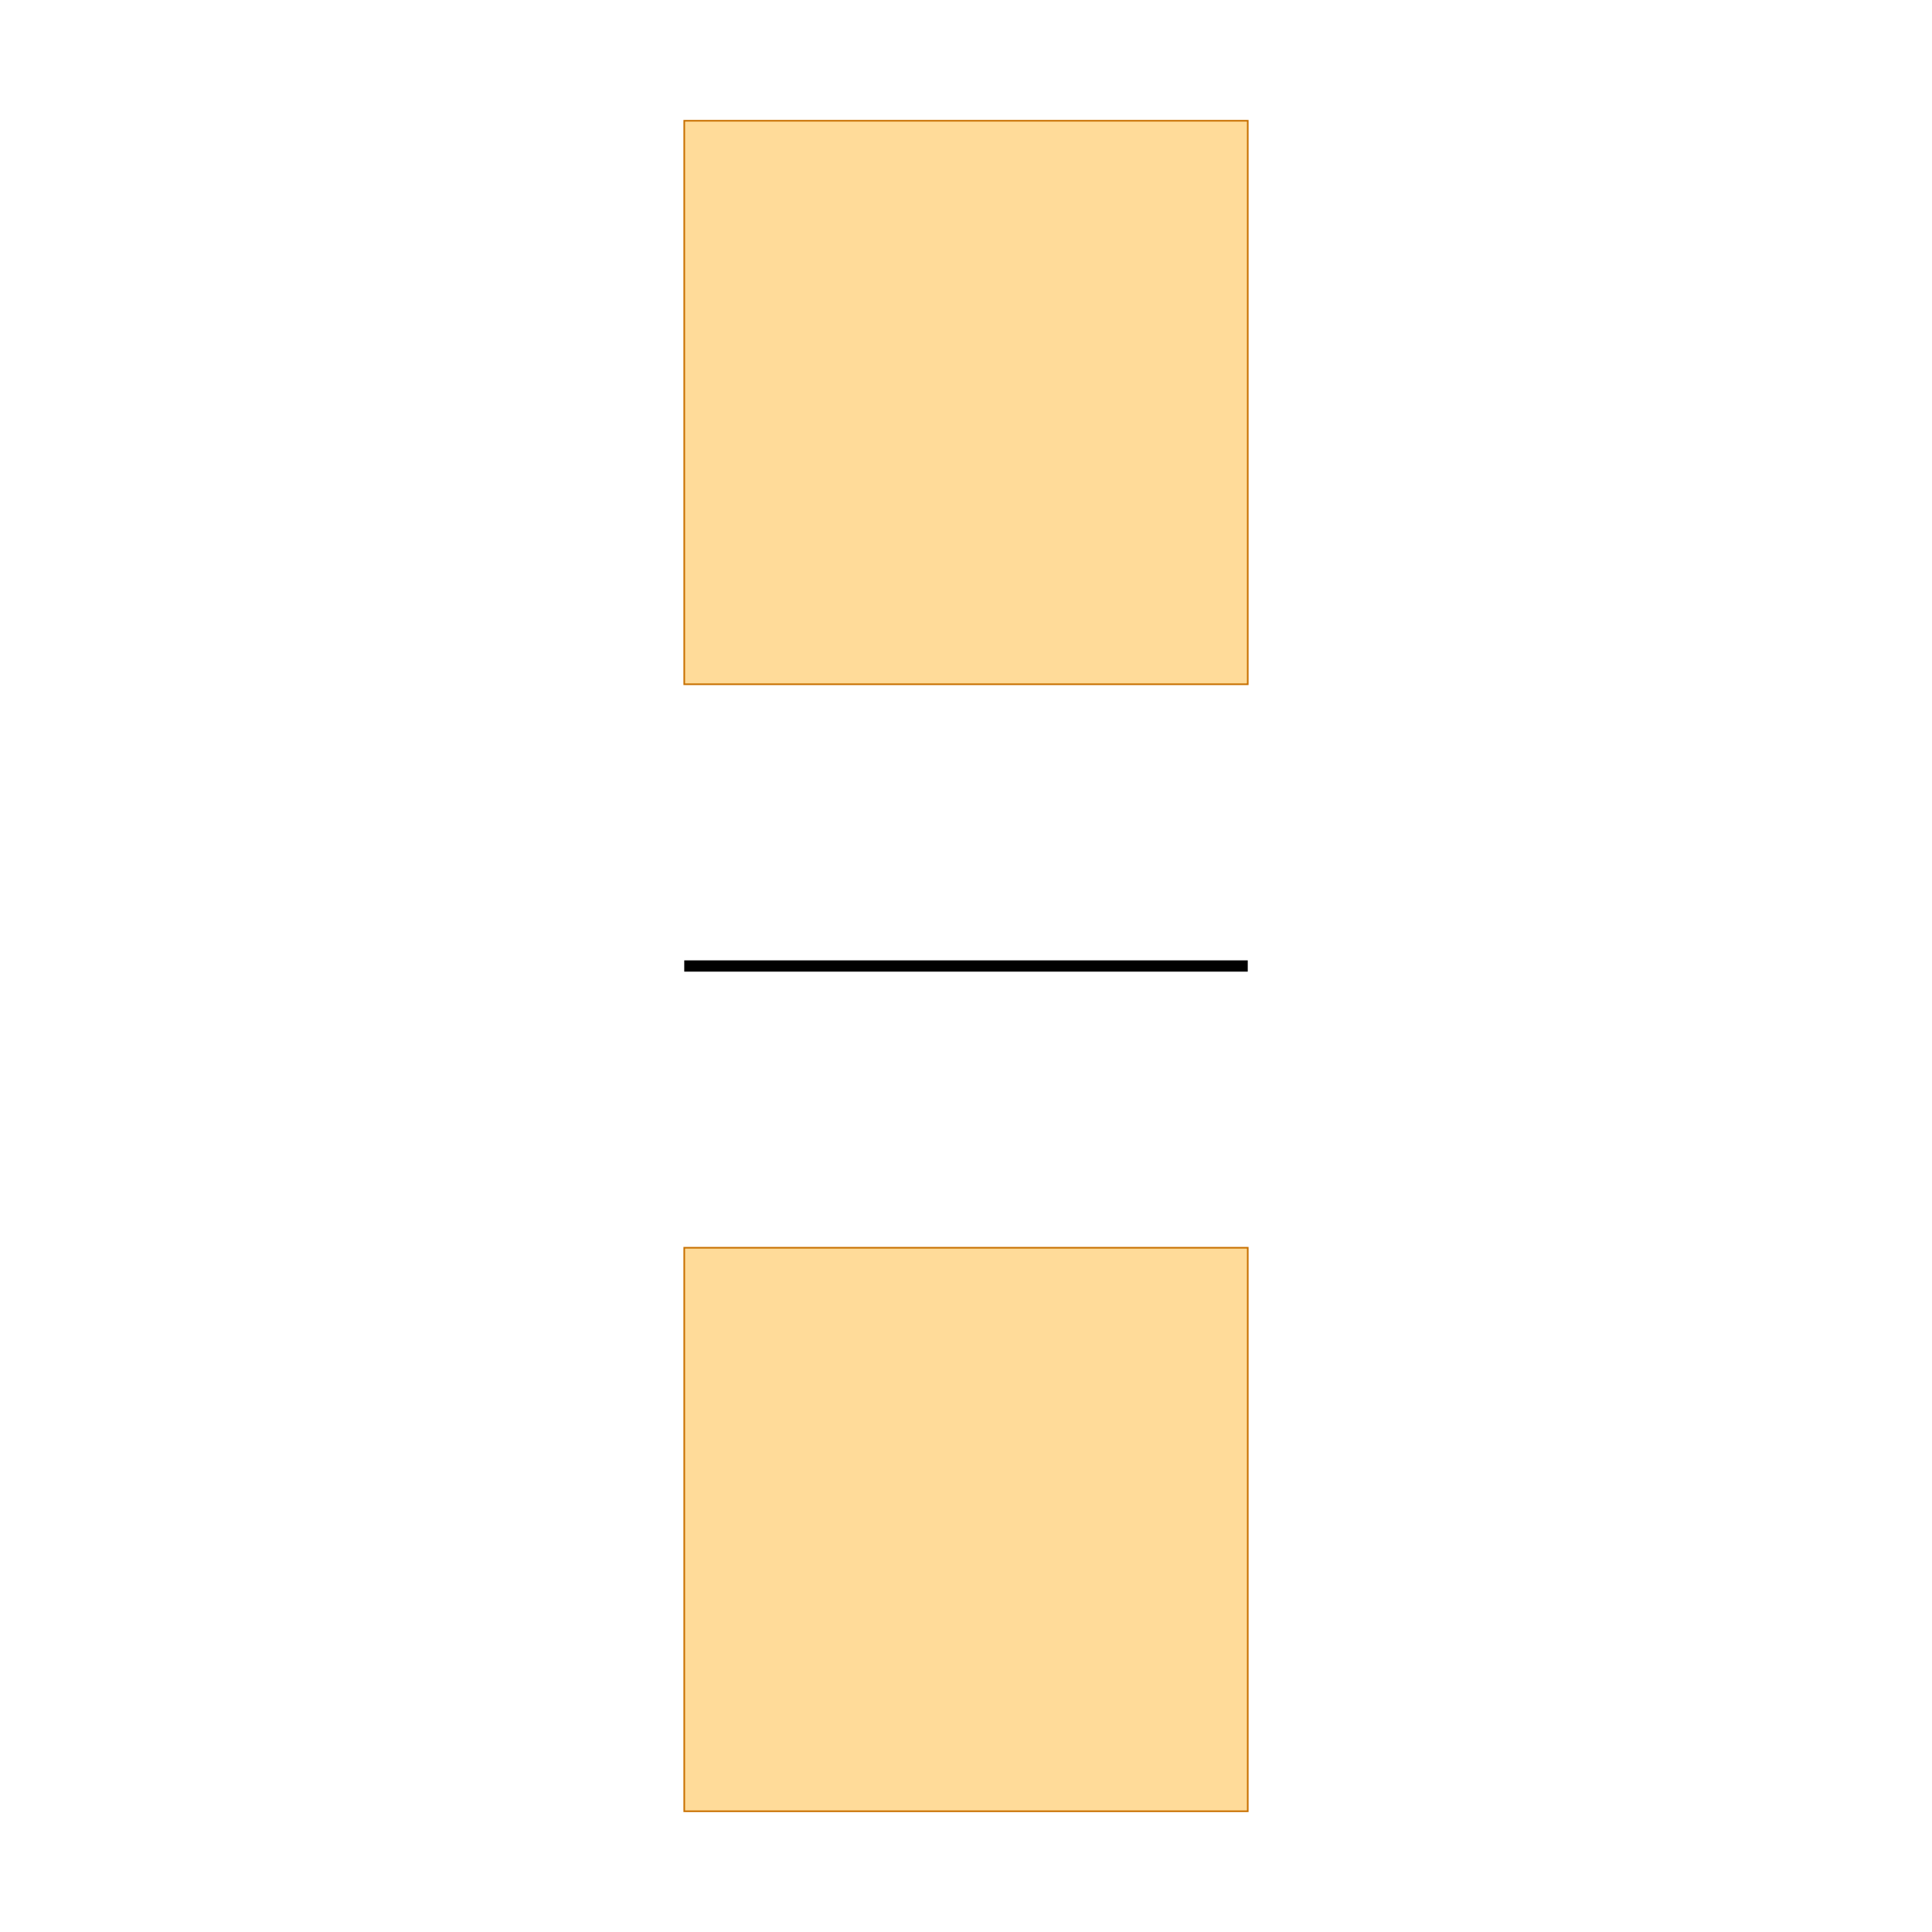
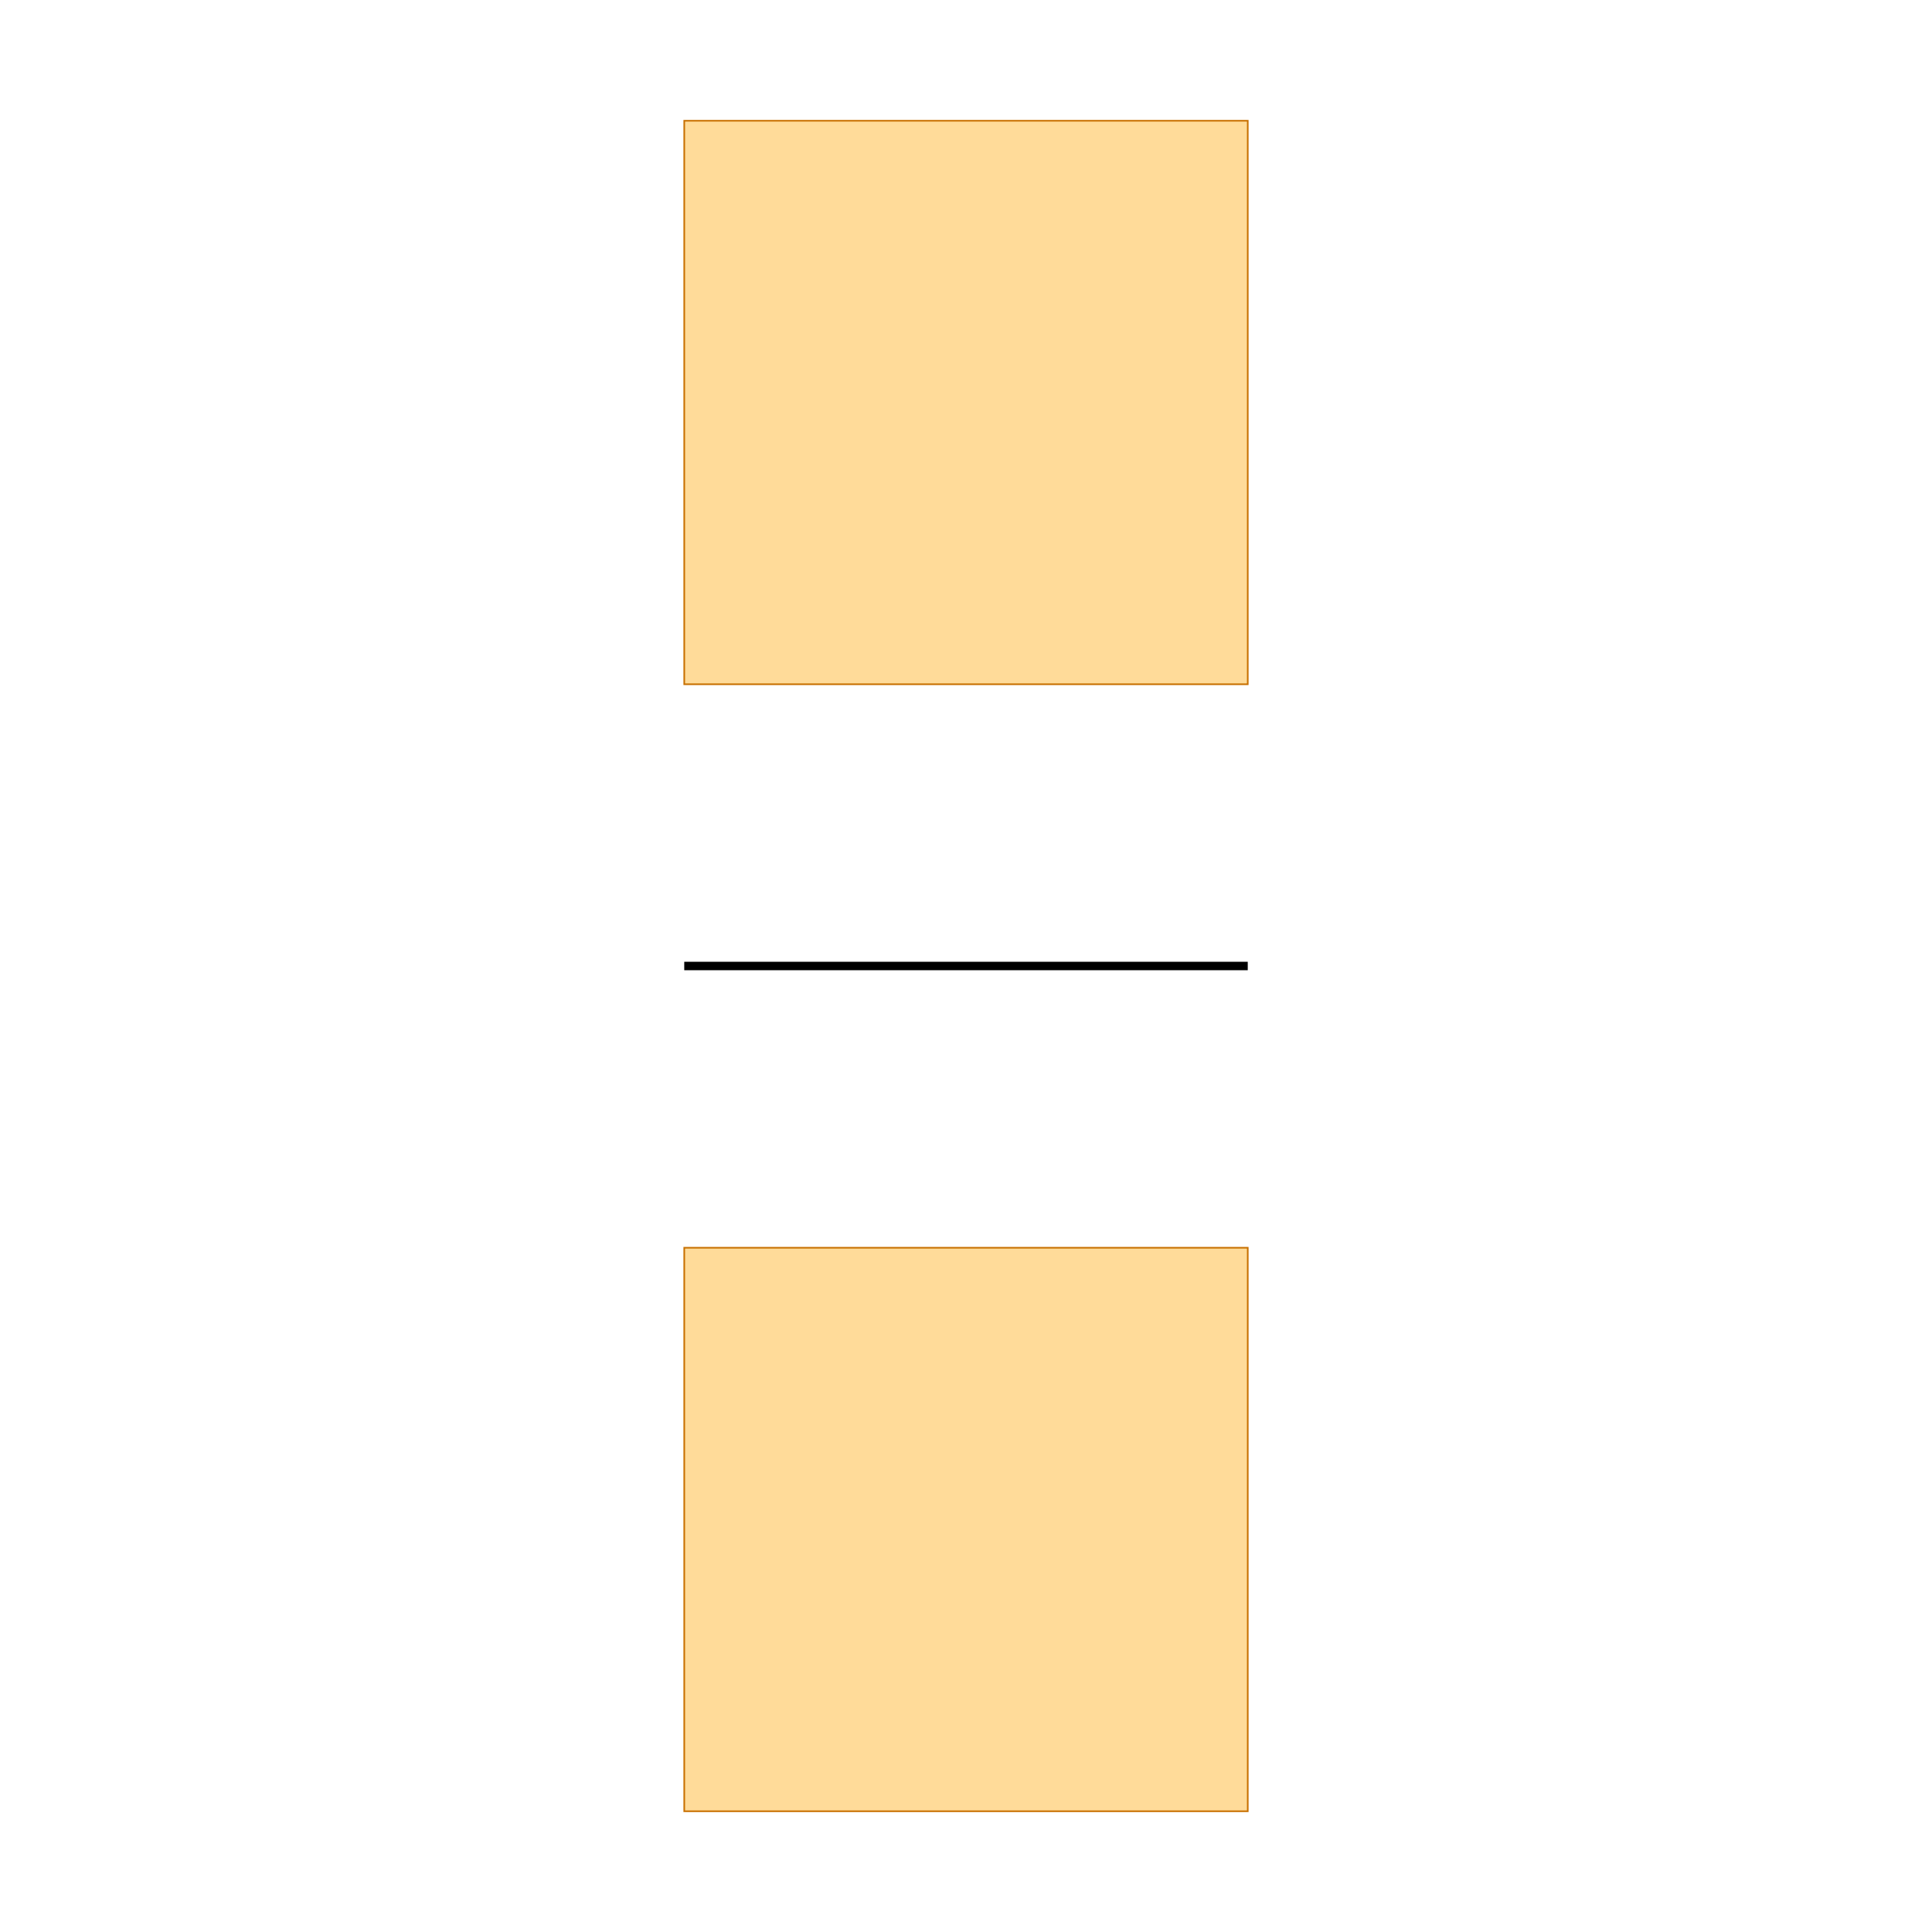
<svg xmlns="http://www.w3.org/2000/svg" width="640" height="640" viewBox="0 0 640 640">
  <rect width="100%" height="100%" fill="white" />
  <g>
-     <polyline data-points="0,150 100,150" data-type="line" data-label="" points="226.667,320 413.333,320" fill="none" stroke="#000" stroke-width="3.733" />
+     <polyline data-points="0,150 100,150" data-type="line" data-label="" points="226.667,320 413.333,320" fill="none" stroke="#000" stroke-width="2.8" />
  </g>
  <g>
    <rect data-type="rect" data-label="" data-x="50" data-y="50" x="226.667" y="413.333" width="186.667" height="186.667" fill="rgba(255, 165, 0, 0.4)" stroke="#c87000" stroke-width="0.536" />
  </g>
  <g>
    <rect data-type="rect" data-label="" data-x="50" data-y="250" x="226.667" y="40" width="186.667" height="186.667" fill="rgba(255, 165, 0, 0.4)" stroke="#c87000" stroke-width="0.536" />
  </g>
  <g id="crosshair" style="display: none">
    <line id="crosshair-h" y1="0" y2="640" stroke="#666" stroke-width="0.5" />
    <line id="crosshair-v" x1="0" x2="640" stroke="#666" stroke-width="0.5" />
    <text id="coordinates" font-family="monospace" font-size="12" fill="#666" />
  </g>
</svg>
